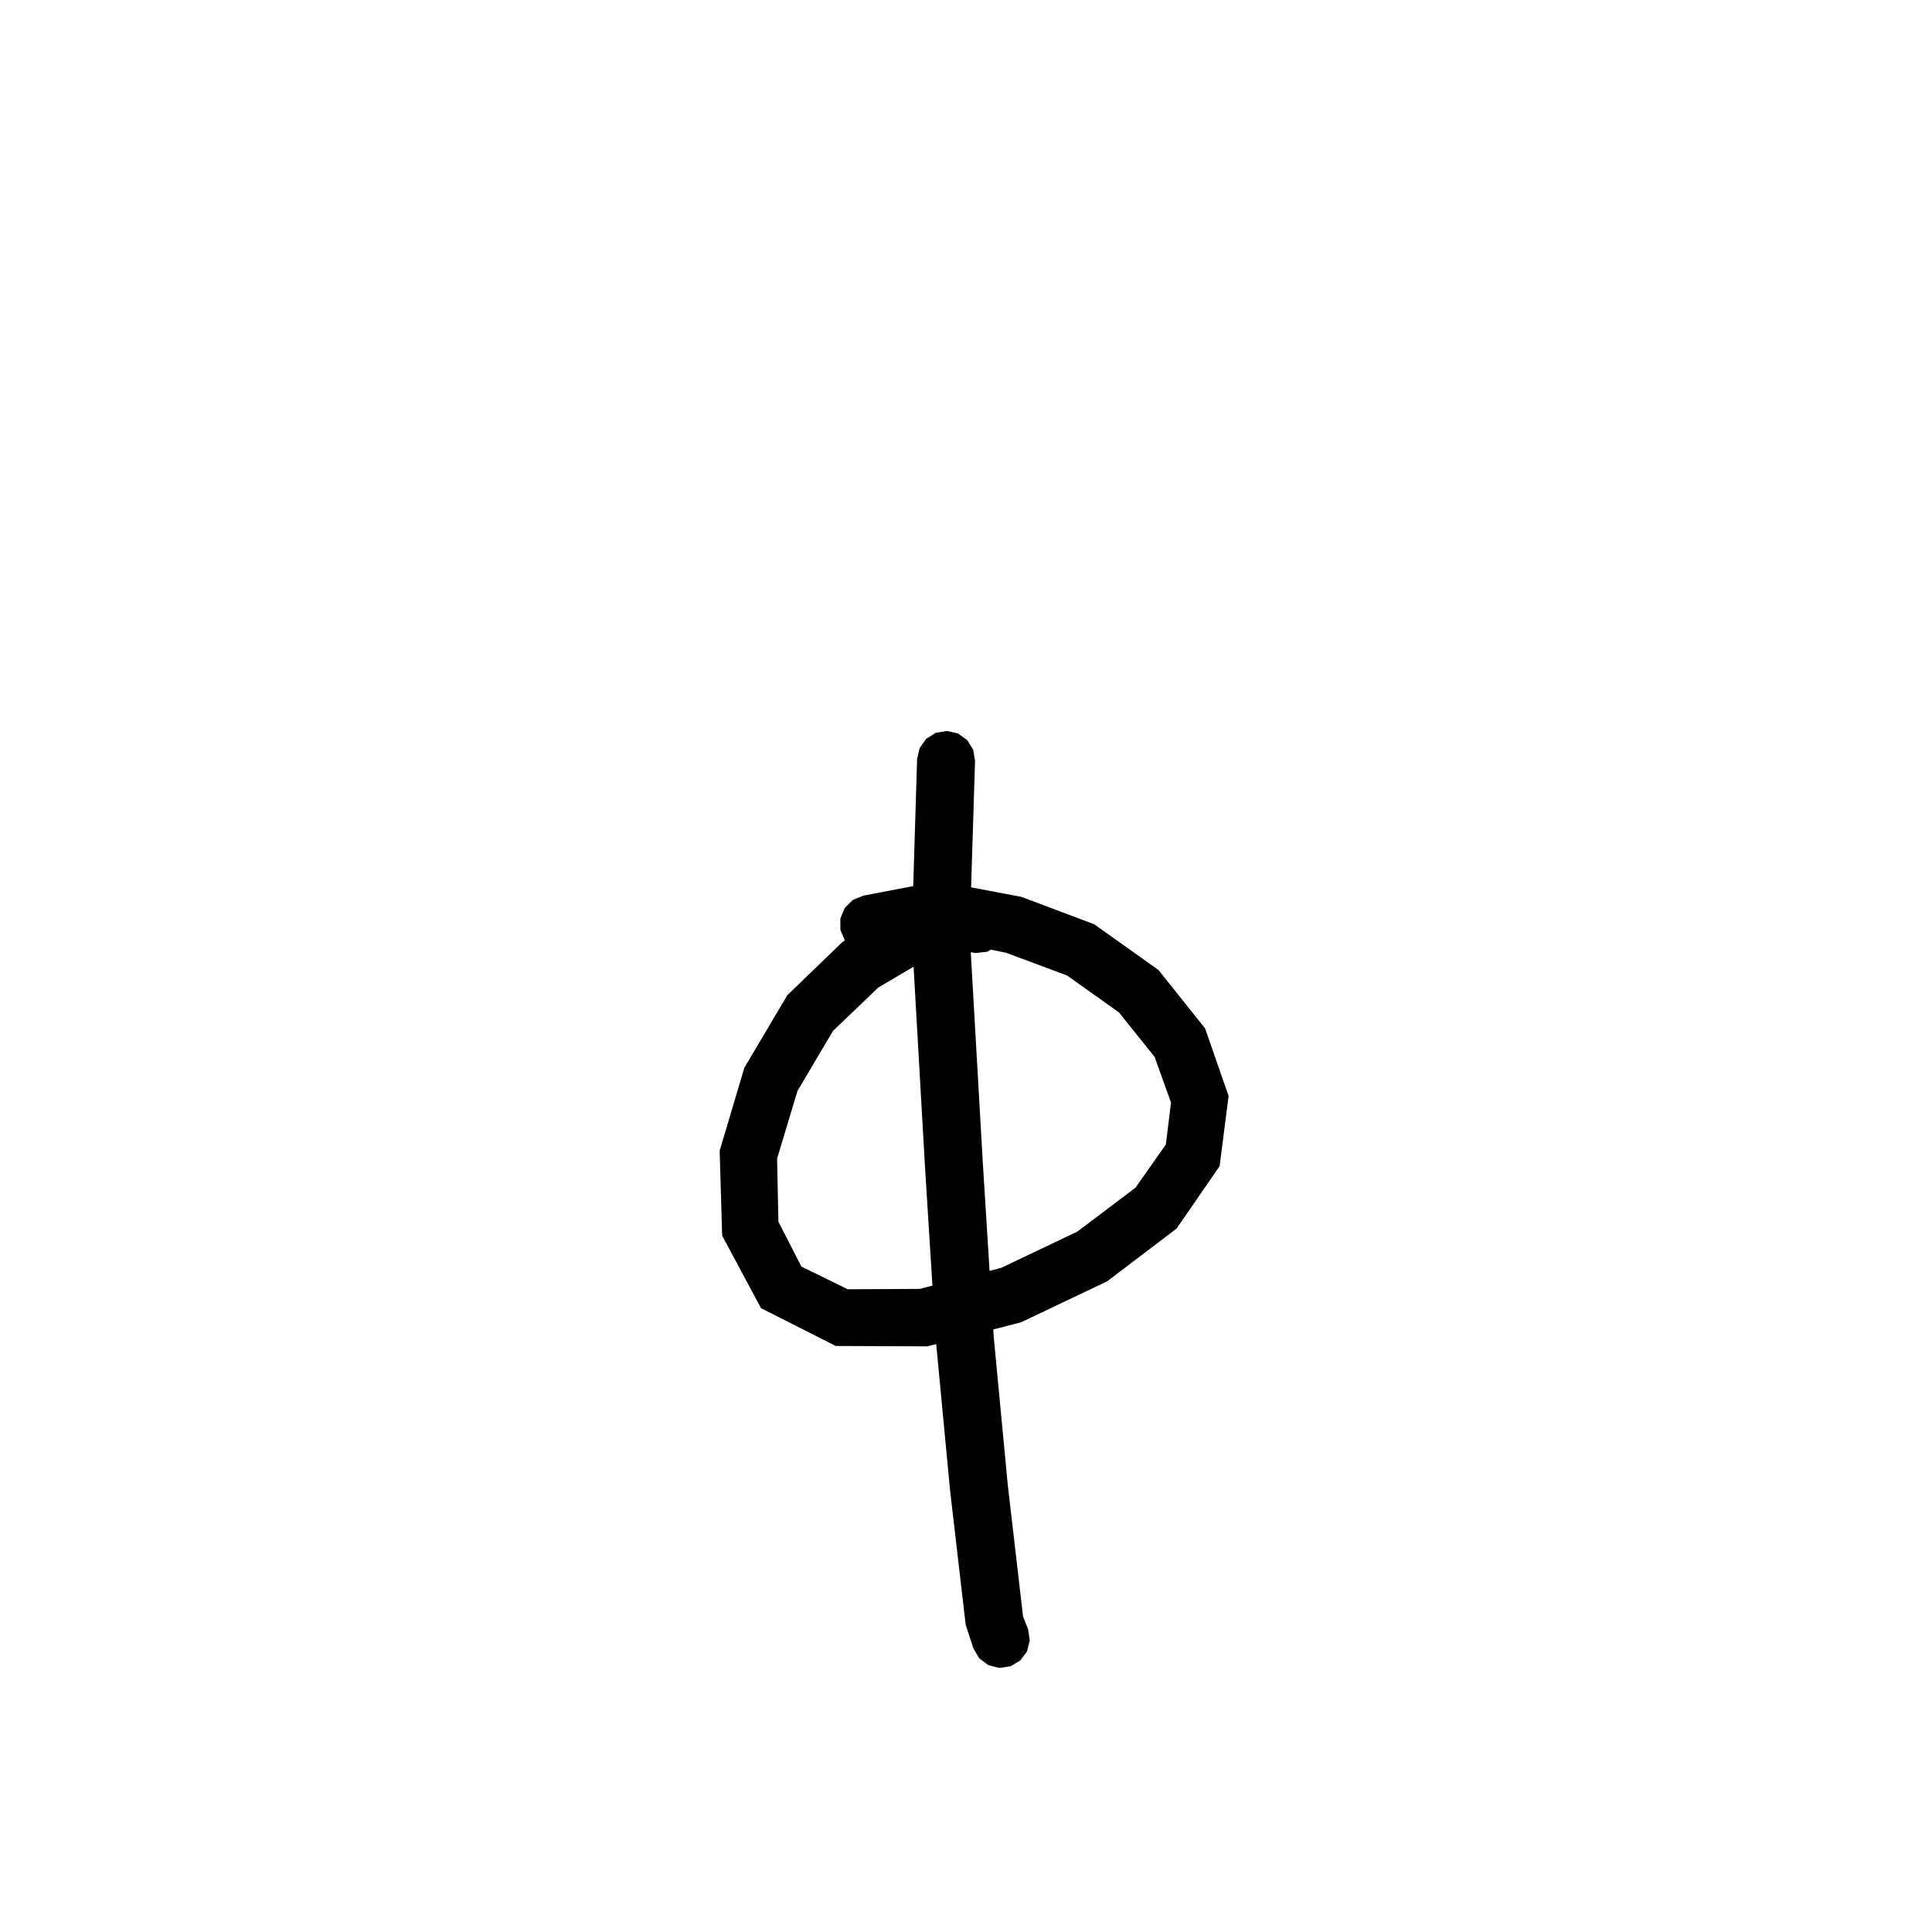
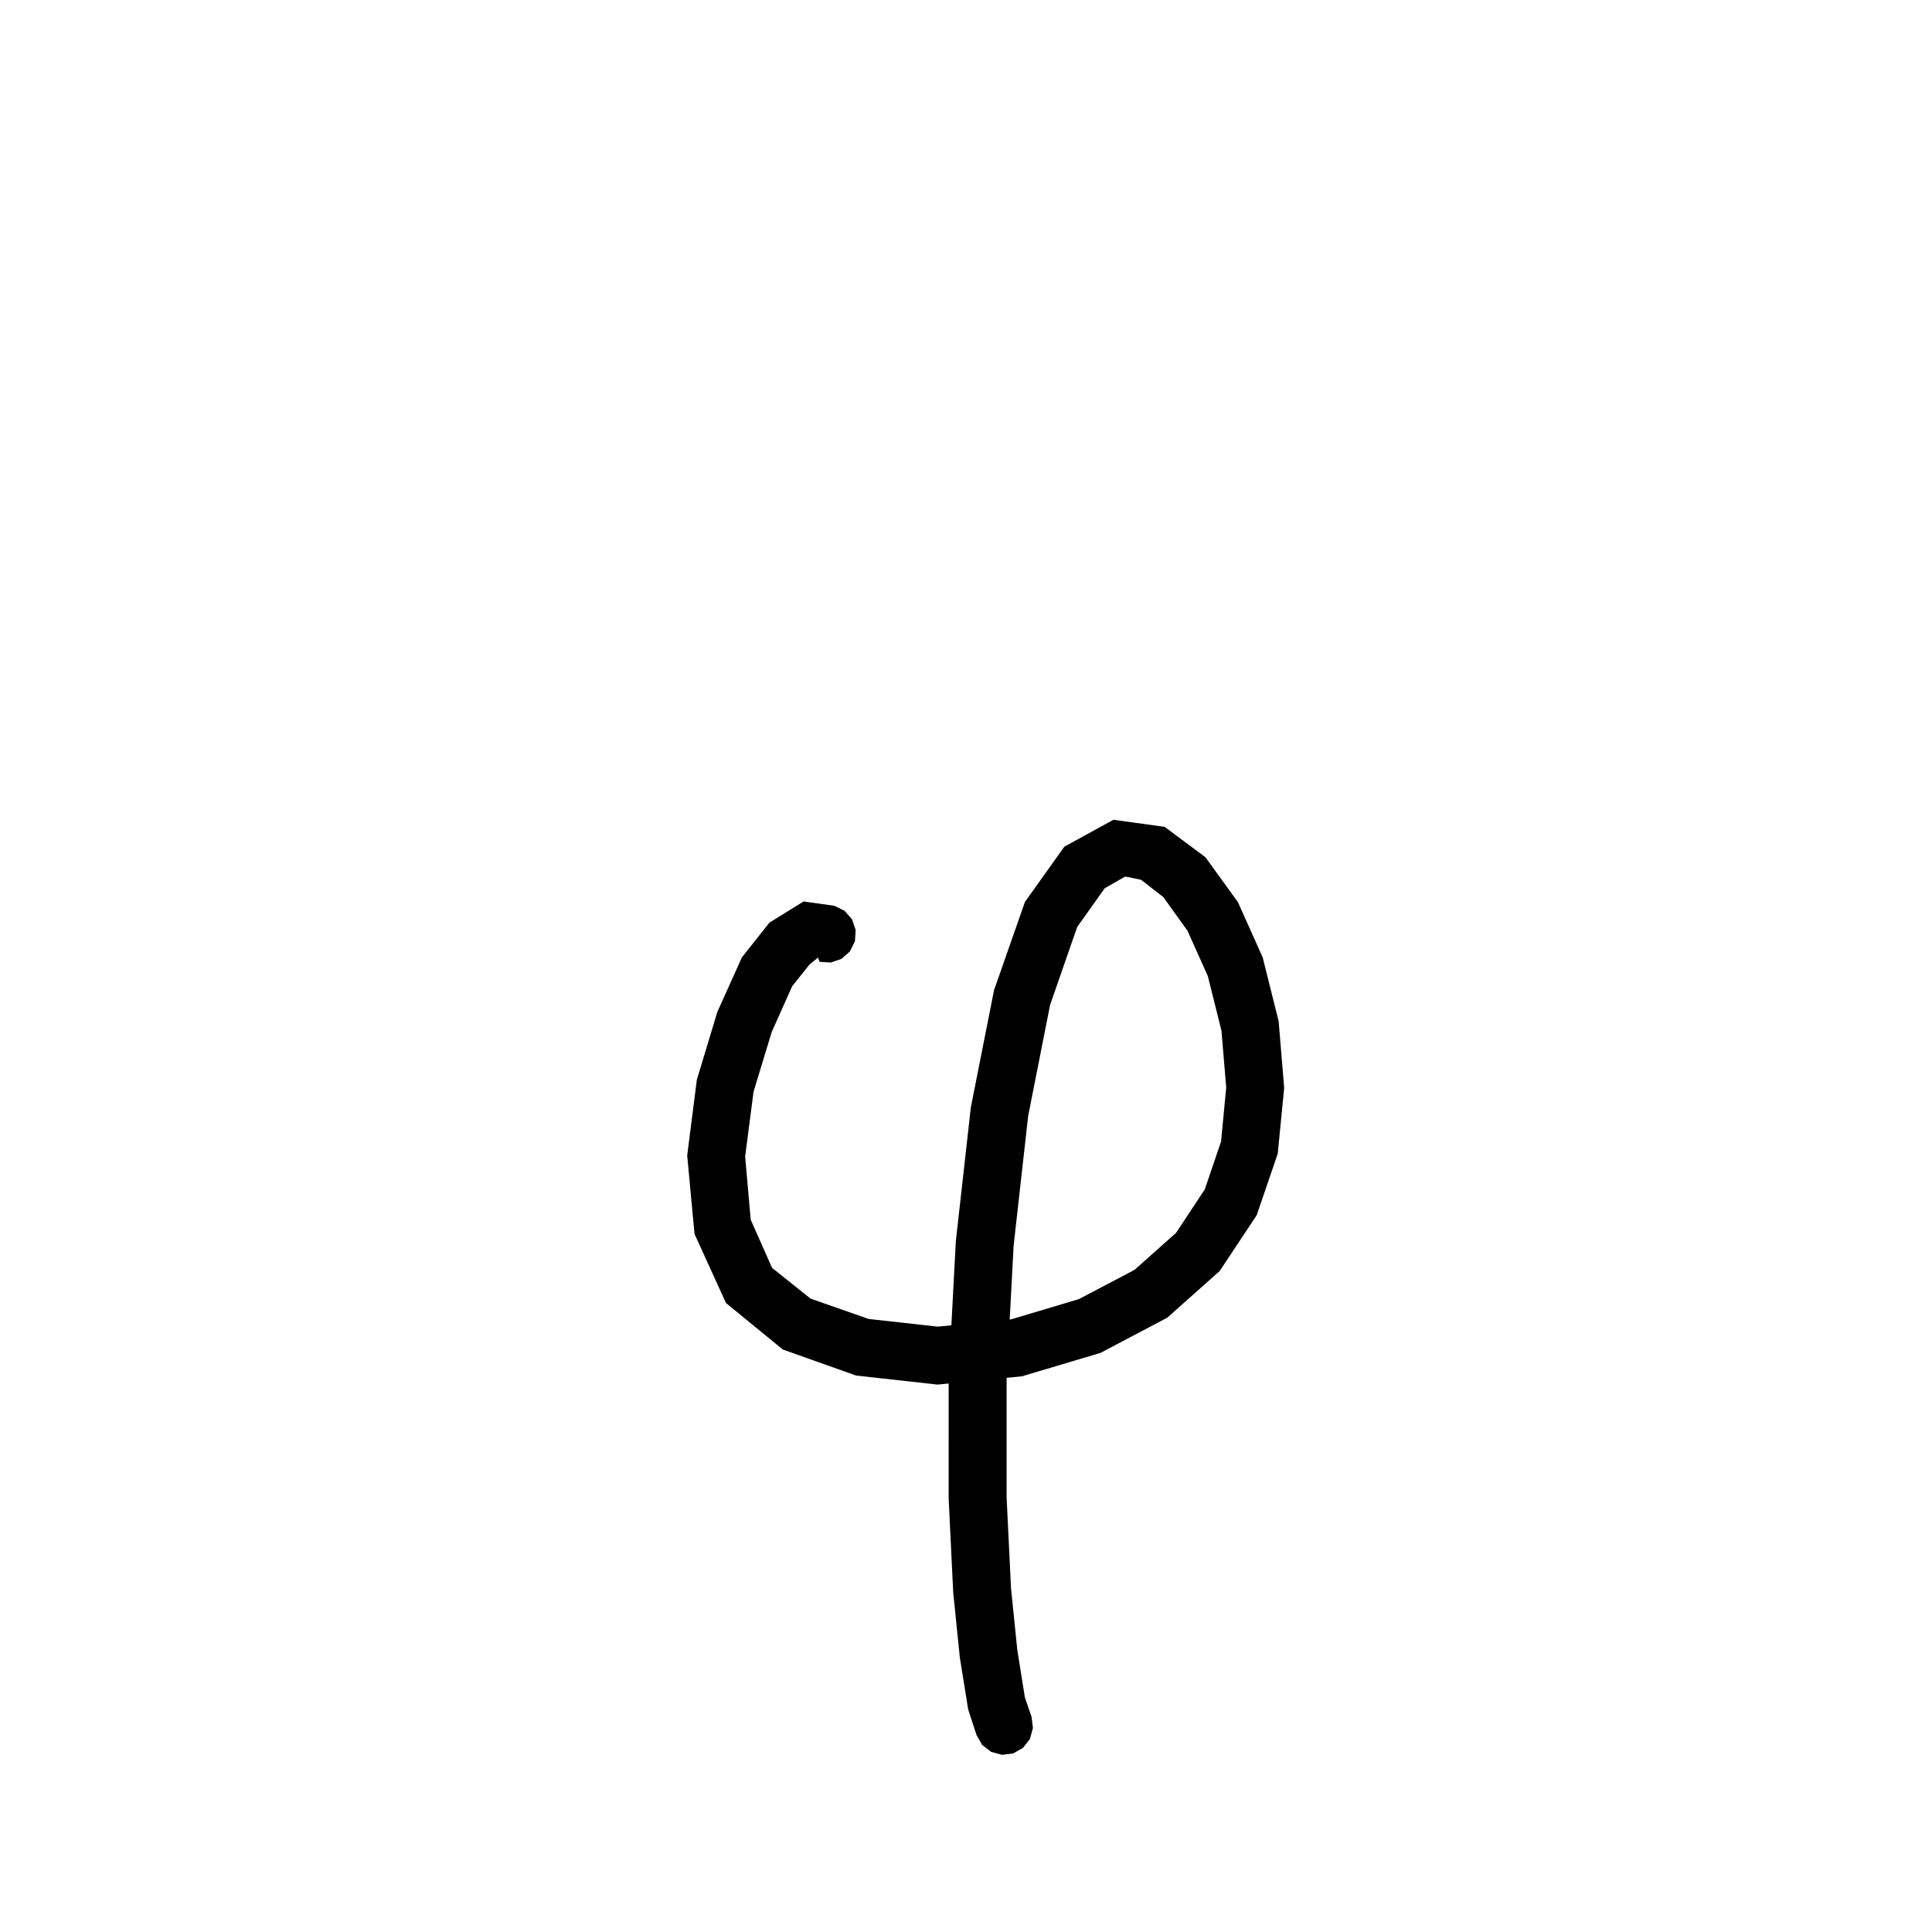
<svg xmlns="http://www.w3.org/2000/svg" viewBox="0 0 300 300" width="300" height="300">
-   <path d="M 152.296 139.017 L 147.244 138.744 L 138.831 141.51 L 130.827 146.261 L 122.26 154.53 L 115.582 165.8 L 111.748 178.685 L 112.138 191.881 L 118.17 203.127 L 129.77 209.002 L 144 209.061 L 158.54 205.33 L 171.921 198.959 L 182.698 190.772 L 189.381 181.08 L 190.777 170.189 L 187.123 159.685 L 179.88 150.613 L 169.916 143.525 L 158.617 139.266 L 145.76 136.833 L 134.024 139.087 L 132.402 139.761 L 131.162 141.004 L 130.492 142.627 L 130.494 144.383 L 131.167 146.004 L 132.41 147.244 L 134.033 147.914 L 135.789 147.913 L 145.72 145.833 L 156.195 147.934 L 165.696 151.475 L 173.733 157.187 L 179.289 164.115 L 181.835 171.211 L 181.032 177.72 L 176.314 184.428 L 167.291 191.241 L 155.472 196.87 L 142.813 200.139 L 131.642 200.198 L 124.442 196.673 L 120.874 189.719 L 120.664 179.915 L 123.831 169.4 L 129.353 160.07 L 136.385 153.339 L 142.582 149.69 L 148.902 147.59 L 151.516 147.983 L 153.262 147.791 L 154.801 146.946 L 155.899 145.576 L 156.389 143.89 L 156.197 142.145 L 155.352 140.606 L 153.982 139.507 Z" fill="black" fill-rule="nonzero" />
-   <path d="M 142.408 117.861 L 141.574 145.086 L 143.614 180.867 L 145.32 208.147 L 147.531 231.469 L 149.953 252.311 L 151.163 255.998 L 152.059 257.508 L 153.465 258.56 L 155.166 258.994 L 156.904 258.743 L 158.414 257.847 L 159.466 256.442 L 159.9 254.74 L 159.65 253.002 L 158.86 251.022 L 156.482 230.531 L 154.293 207.453 L 152.598 180.333 L 150.572 144.914 L 151.404 118.139 L 151.115 116.407 L 150.185 114.918 L 148.756 113.898 L 147.045 113.502 L 145.313 113.791 L 143.824 114.721 L 142.804 116.15 Z" fill="black" fill-rule="nonzero" />
+   <path d="M 129.566 140.652 L 124.78 139.977 L 119.48 143.263 L 115.203 148.66 L 111.382 157.149 L 108.204 167.669 L 106.707 179.418 L 107.844 191.607 L 112.726 202.326 L 121.551 209.551 L 132.924 213.591 L 145.587 215 L 158.667 213.717 L 170.884 210.075 L 181.248 204.613 L 189.396 197.36 L 195.141 188.693 L 198.407 179.139 L 199.406 168.924 L 198.546 158.568 L 196.065 148.647 L 192.219 140.076 L 187.17 133.102 L 180.838 128.39 L 172.892 127.294 L 165.27 131.473 L 159.15 140.052 L 154.353 153.762 L 150.757 171.924 L 148.421 192.731 L 147.308 213.775 L 147.307 232.695 L 148.017 247.315 L 149.042 257.37 L 150.339 265.443 L 151.637 269.423 L 152.507 270.948 L 153.894 272.025 L 155.587 272.489 L 157.329 272.269 L 158.855 271.4 L 159.931 270.012 L 160.395 268.319 L 160.175 266.577 L 159.14 263.557 L 157.97 256.23 L 156.995 246.685 L 156.305 232.505 L 156.305 214.025 L 157.391 193.469 L 159.655 173.275 L 163.06 156.038 L 167.263 143.948 L 171.542 137.927 L 174.721 136.106 L 177.175 136.61 L 180.642 139.298 L 184.394 144.524 L 187.547 151.553 L 189.666 160.032 L 190.406 168.876 L 189.605 177.261 L 187.071 184.707 L 182.617 191.44 L 176.164 197.187 L 167.528 201.725 L 156.945 204.883 L 145.625 206 L 134.889 204.809 L 125.861 201.649 L 119.886 196.874 L 116.568 189.393 L 115.706 179.582 L 117.009 169.531 L 119.83 160.251 L 123.009 153.14 L 125.732 149.737 L 127.033 148.69 L 127.247 149.348 L 128.999 149.461 L 130.661 148.894 L 131.98 147.735 L 132.754 146.159 L 132.867 144.407 L 132.301 142.745 L 131.141 141.427 Z" fill="black" fill-rule="nonzero" />
</svg>
